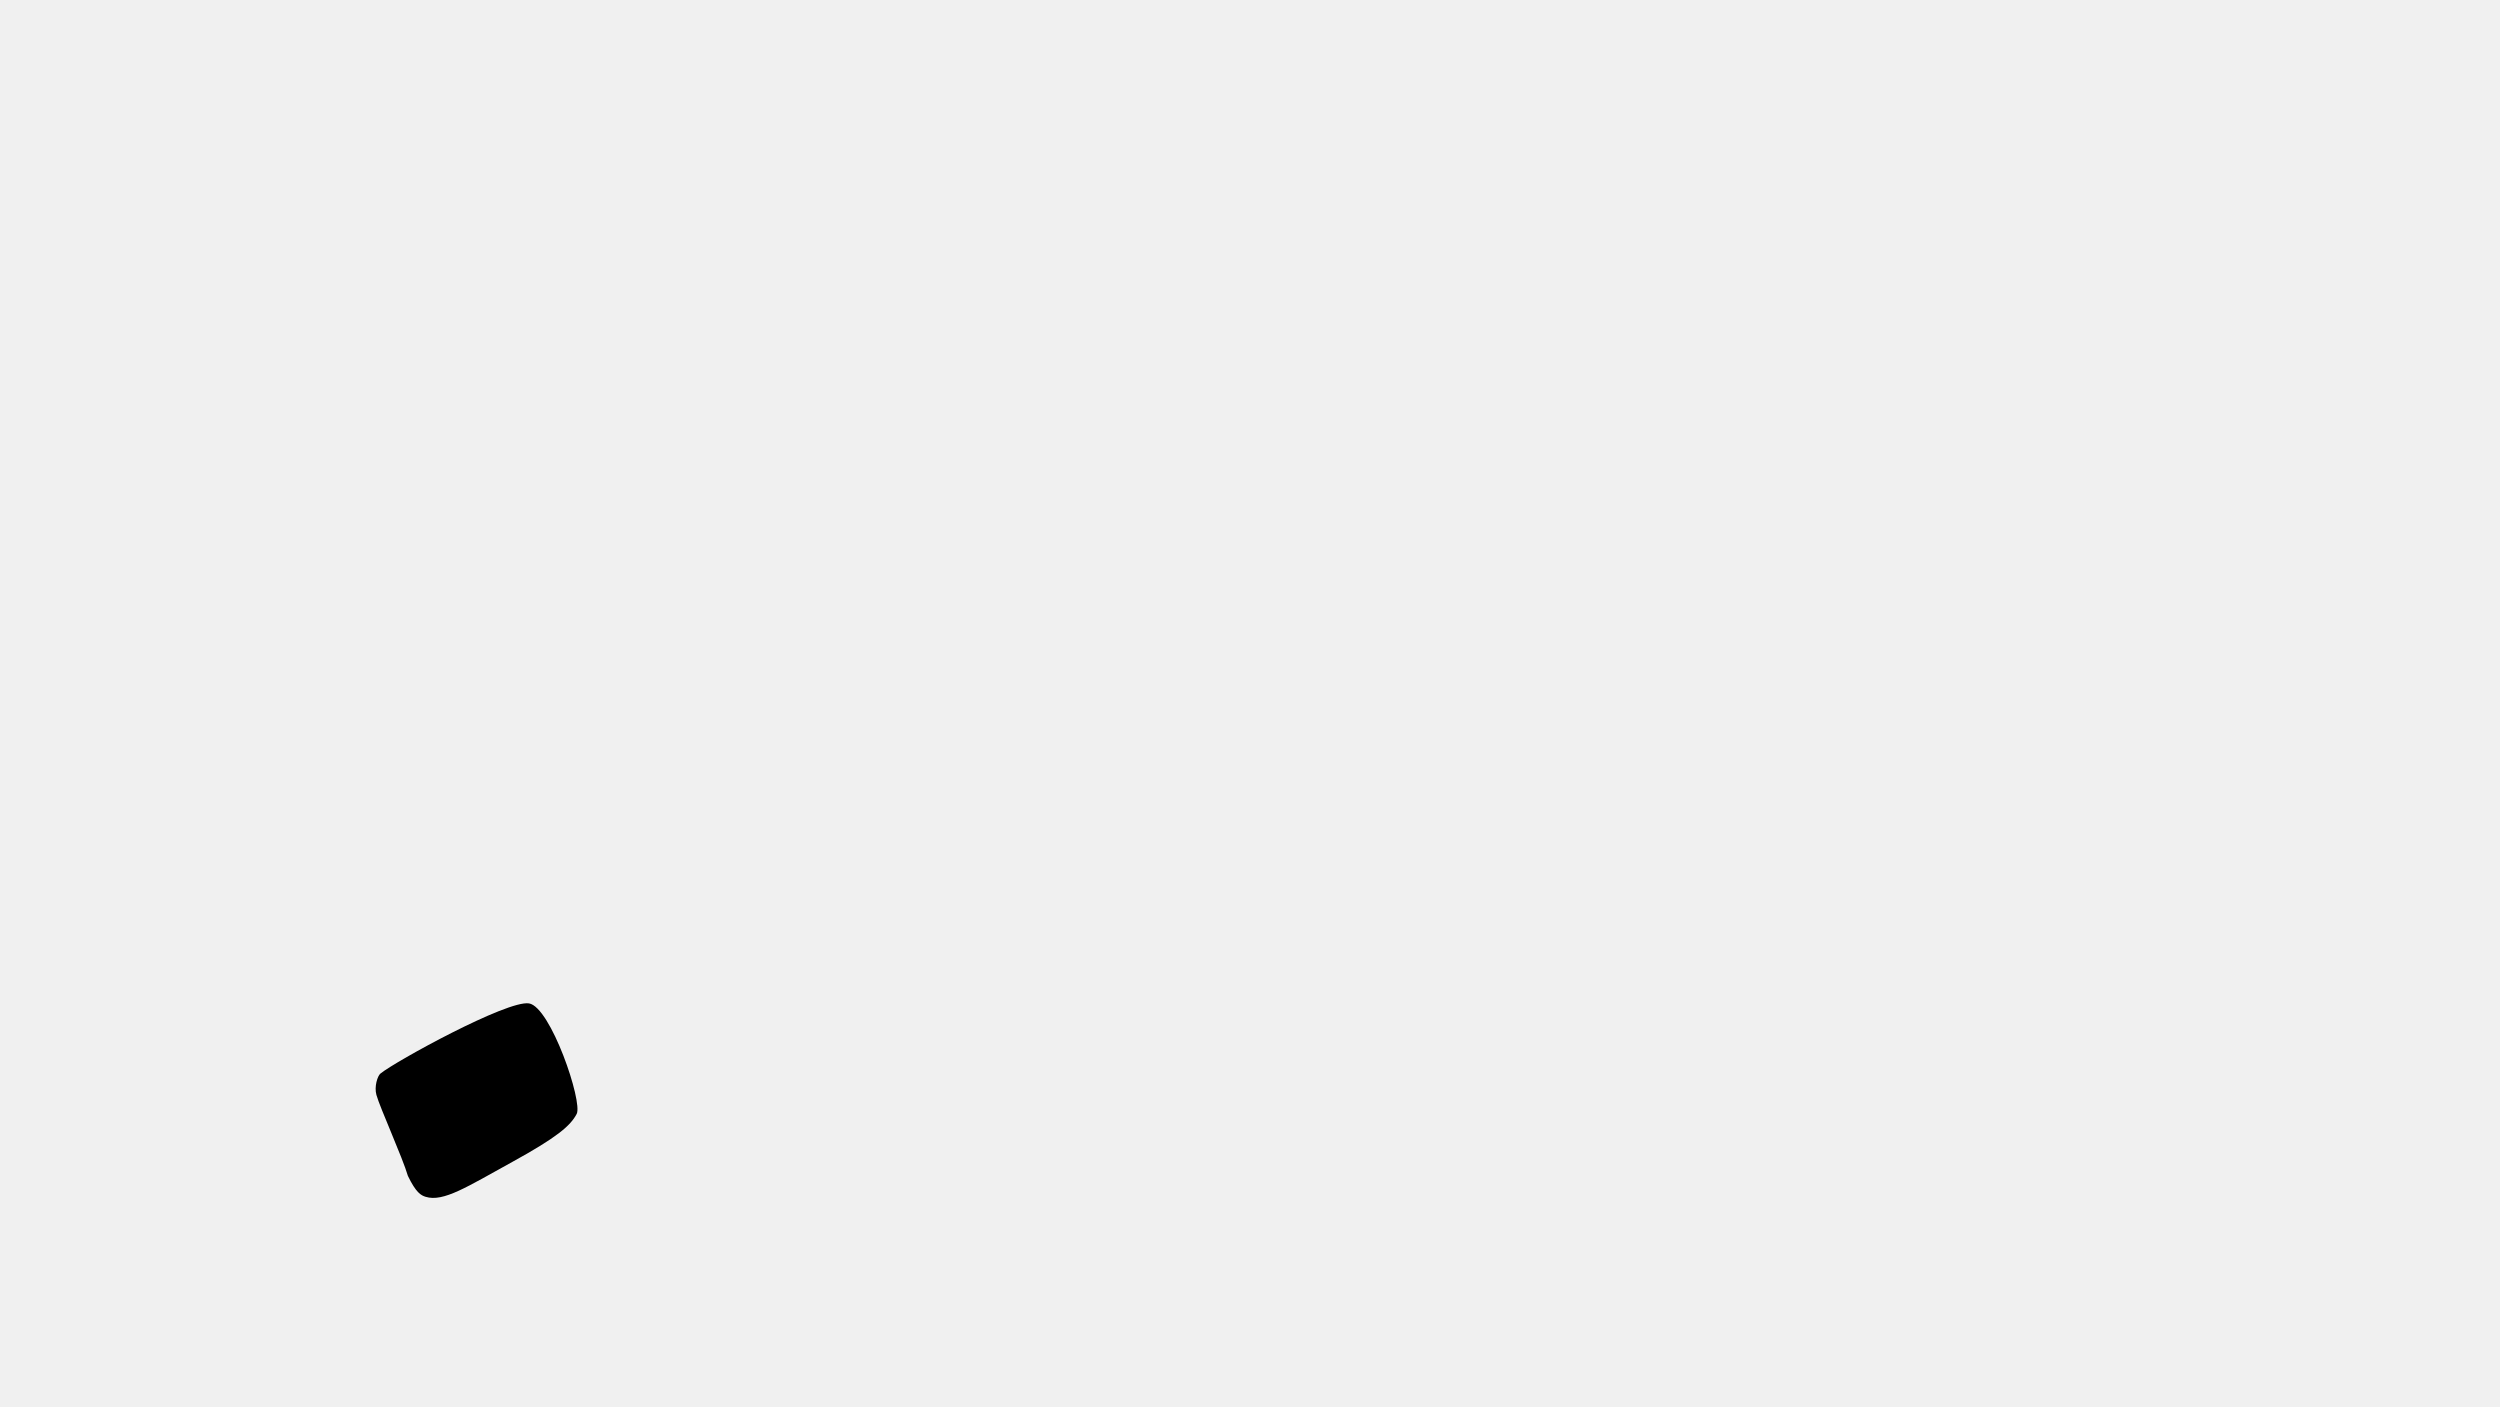
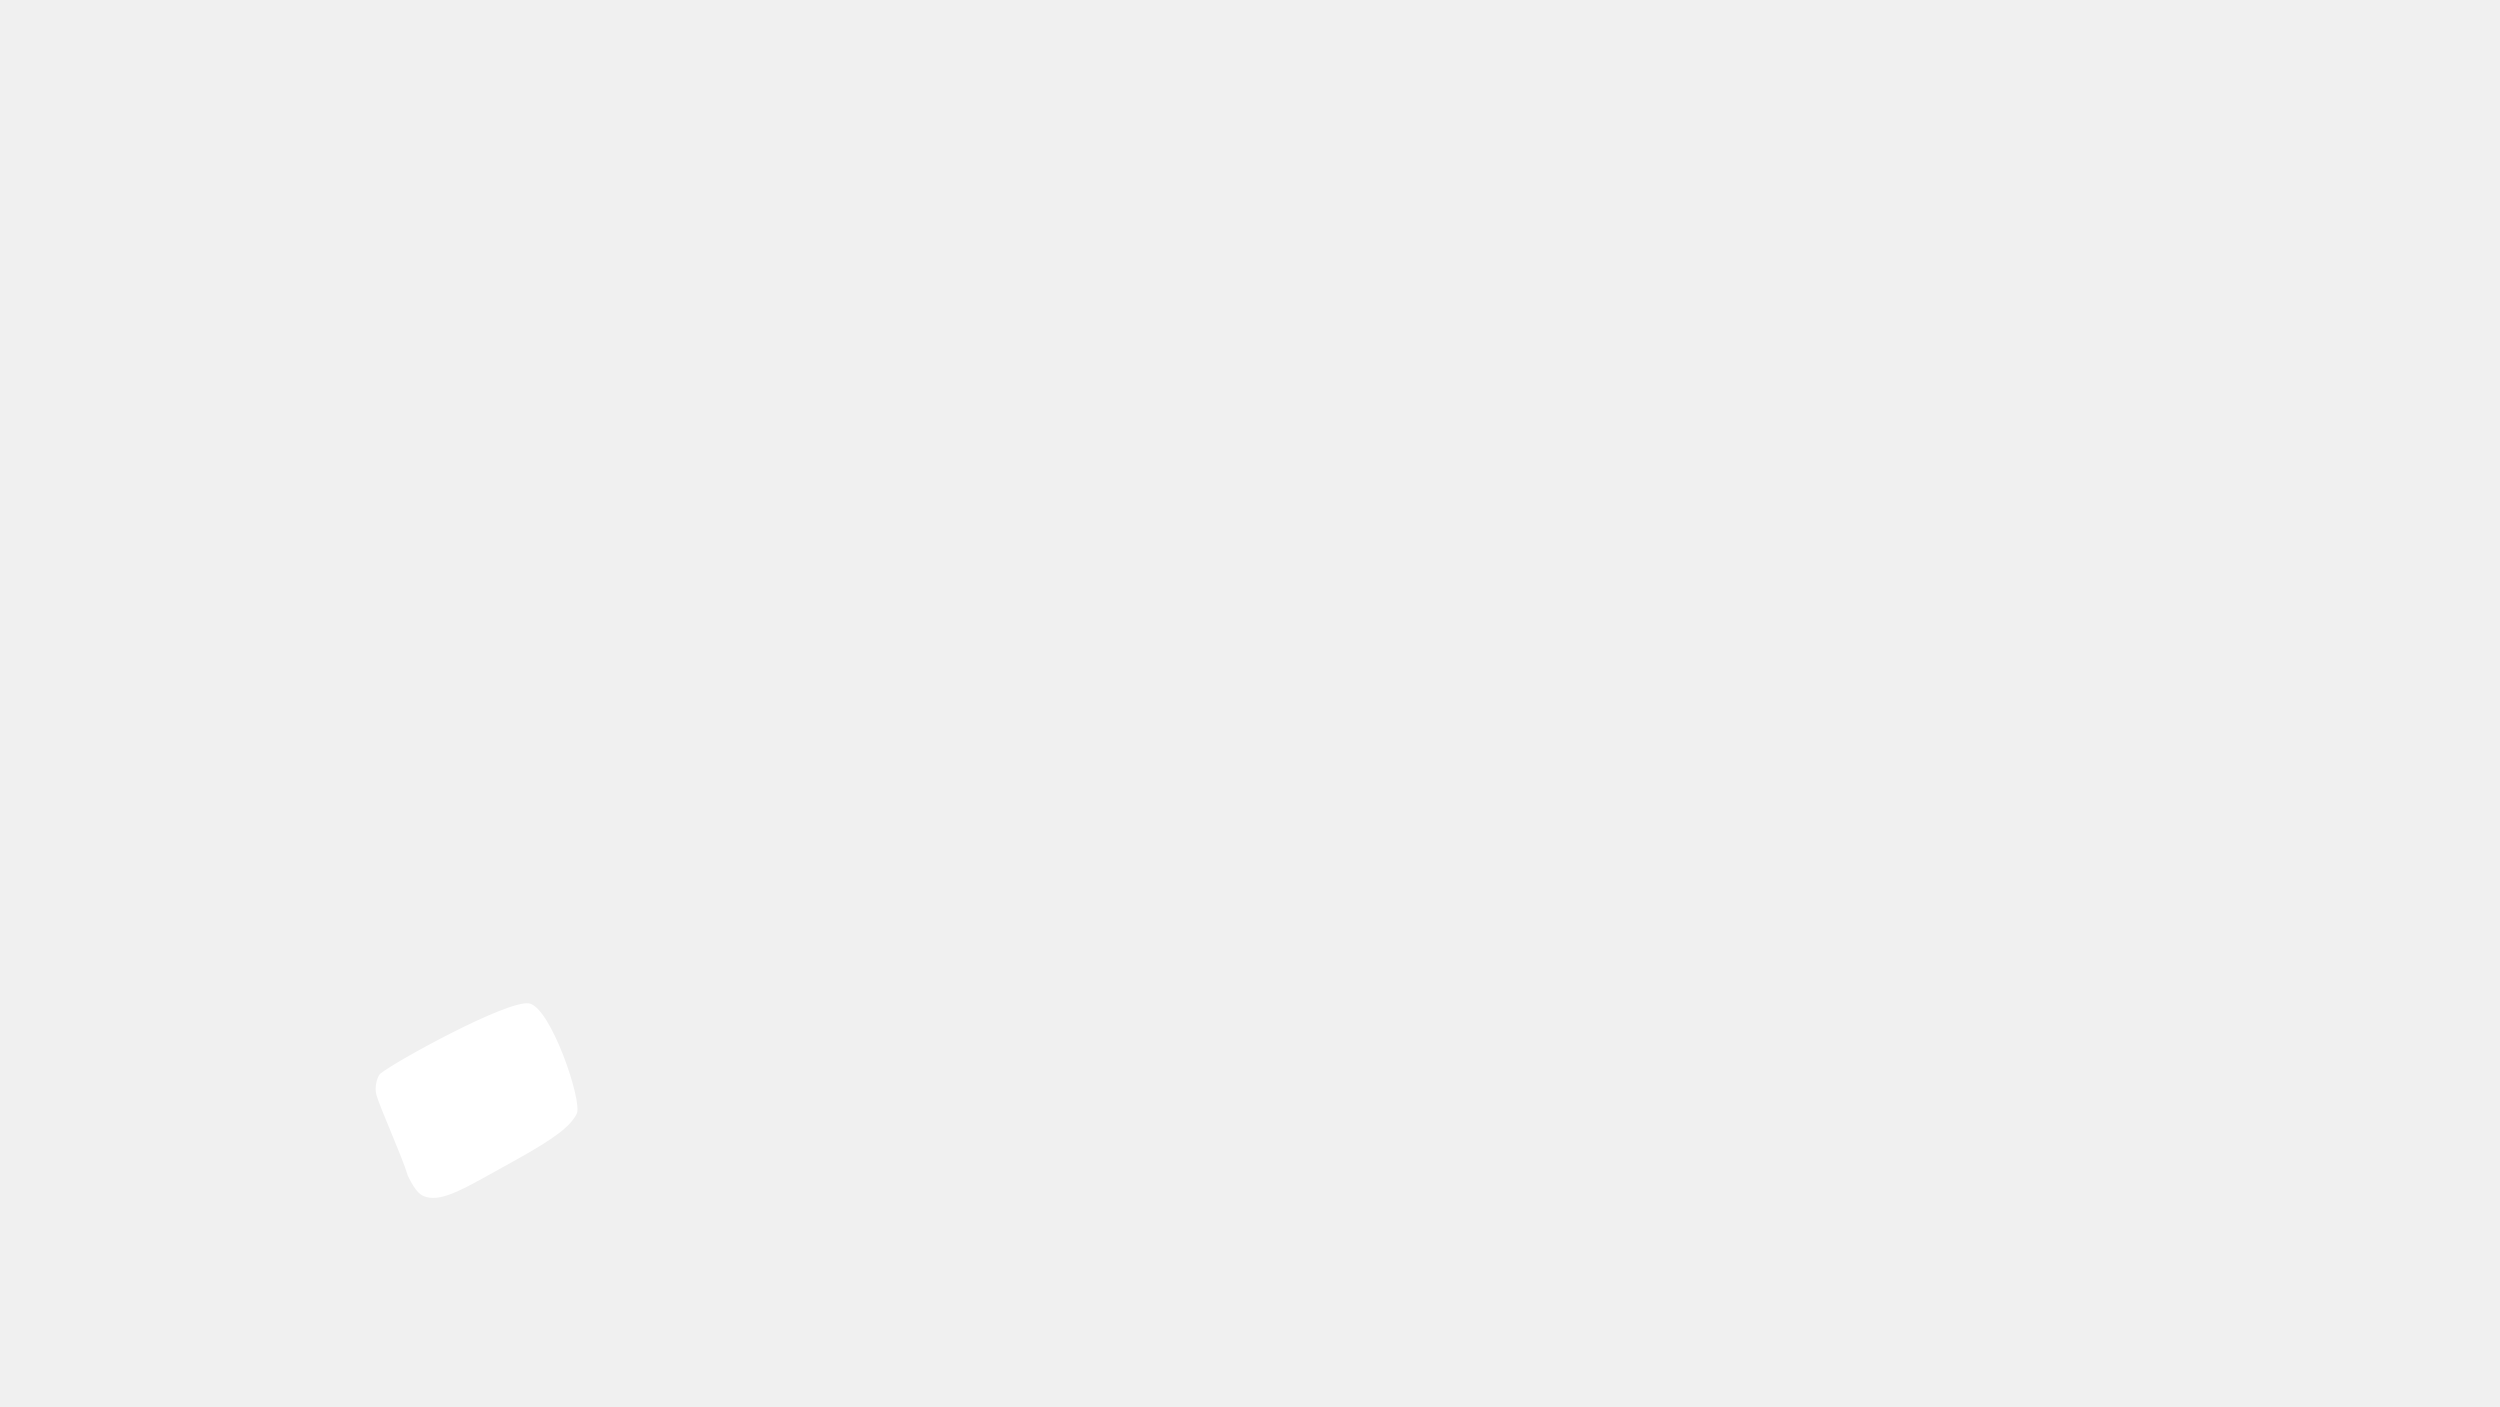
- <svg xmlns="http://www.w3.org/2000/svg" width="3840" height="2160" style="background:#fff">
-   <path d="M786.713 1784.82c-68.872 37.9-105.69 61.948-132.924 53.484-7.186-2.233-14.75-6.292-27.27-32.133-8.155-28.058-42.838-104.594-48.353-124.4-3.55-12.748 1.725-29.134 6.144-32.75 22.8-18.666 194.906-113.156 228.24-107.8 33.336 5.354 82.837 151.435 73.236 169.76-9.6 18.323-30.2 35.938-99.073 73.84v-.001z" />
+ <svg xmlns="http://www.w3.org/2000/svg" width="3840" height="2160" style="background:#000">
+   <path d="M786.713 1784.82c-68.872 37.9-105.69 61.948-132.924 53.484-7.186-2.233-14.75-6.292-27.27-32.133-8.155-28.058-42.838-104.594-48.353-124.4-3.55-12.748 1.725-29.134 6.144-32.75 22.8-18.666 194.906-113.156 228.24-107.8 33.336 5.354 82.837 151.435 73.236 169.76-9.6 18.323-30.2 35.938-99.073 73.84v-.001z" fill="#fff" />
</svg>
